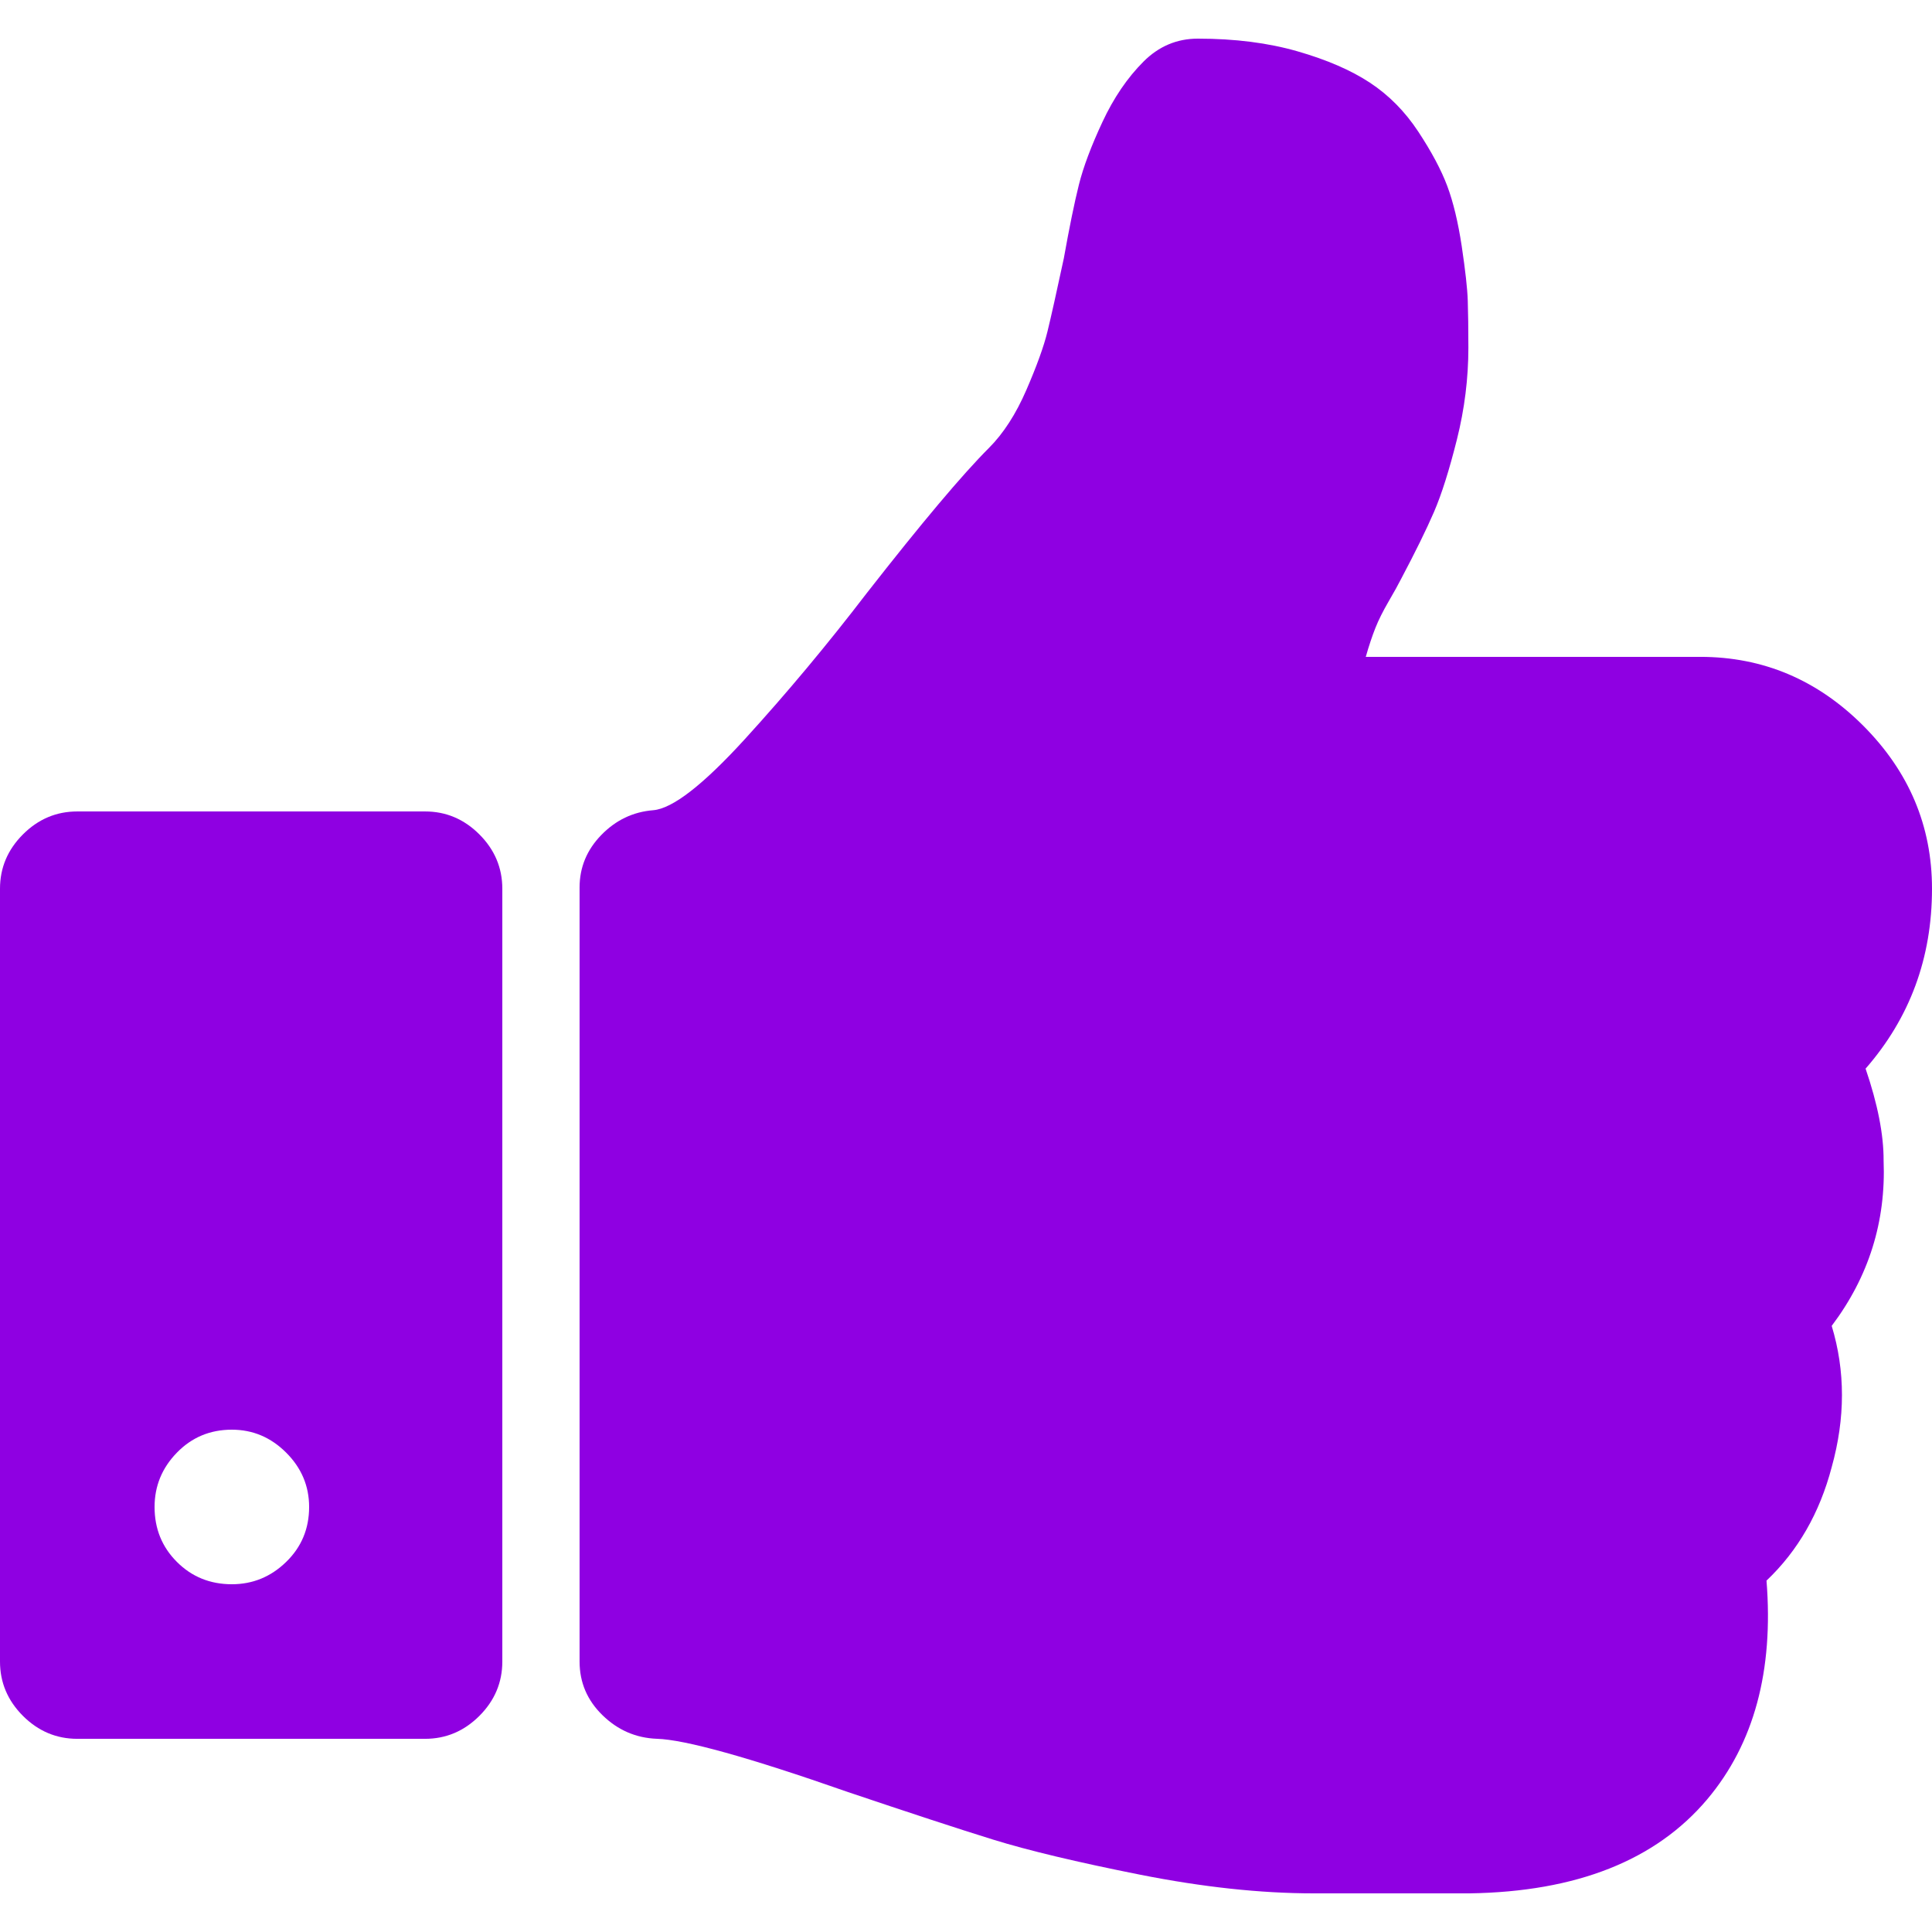
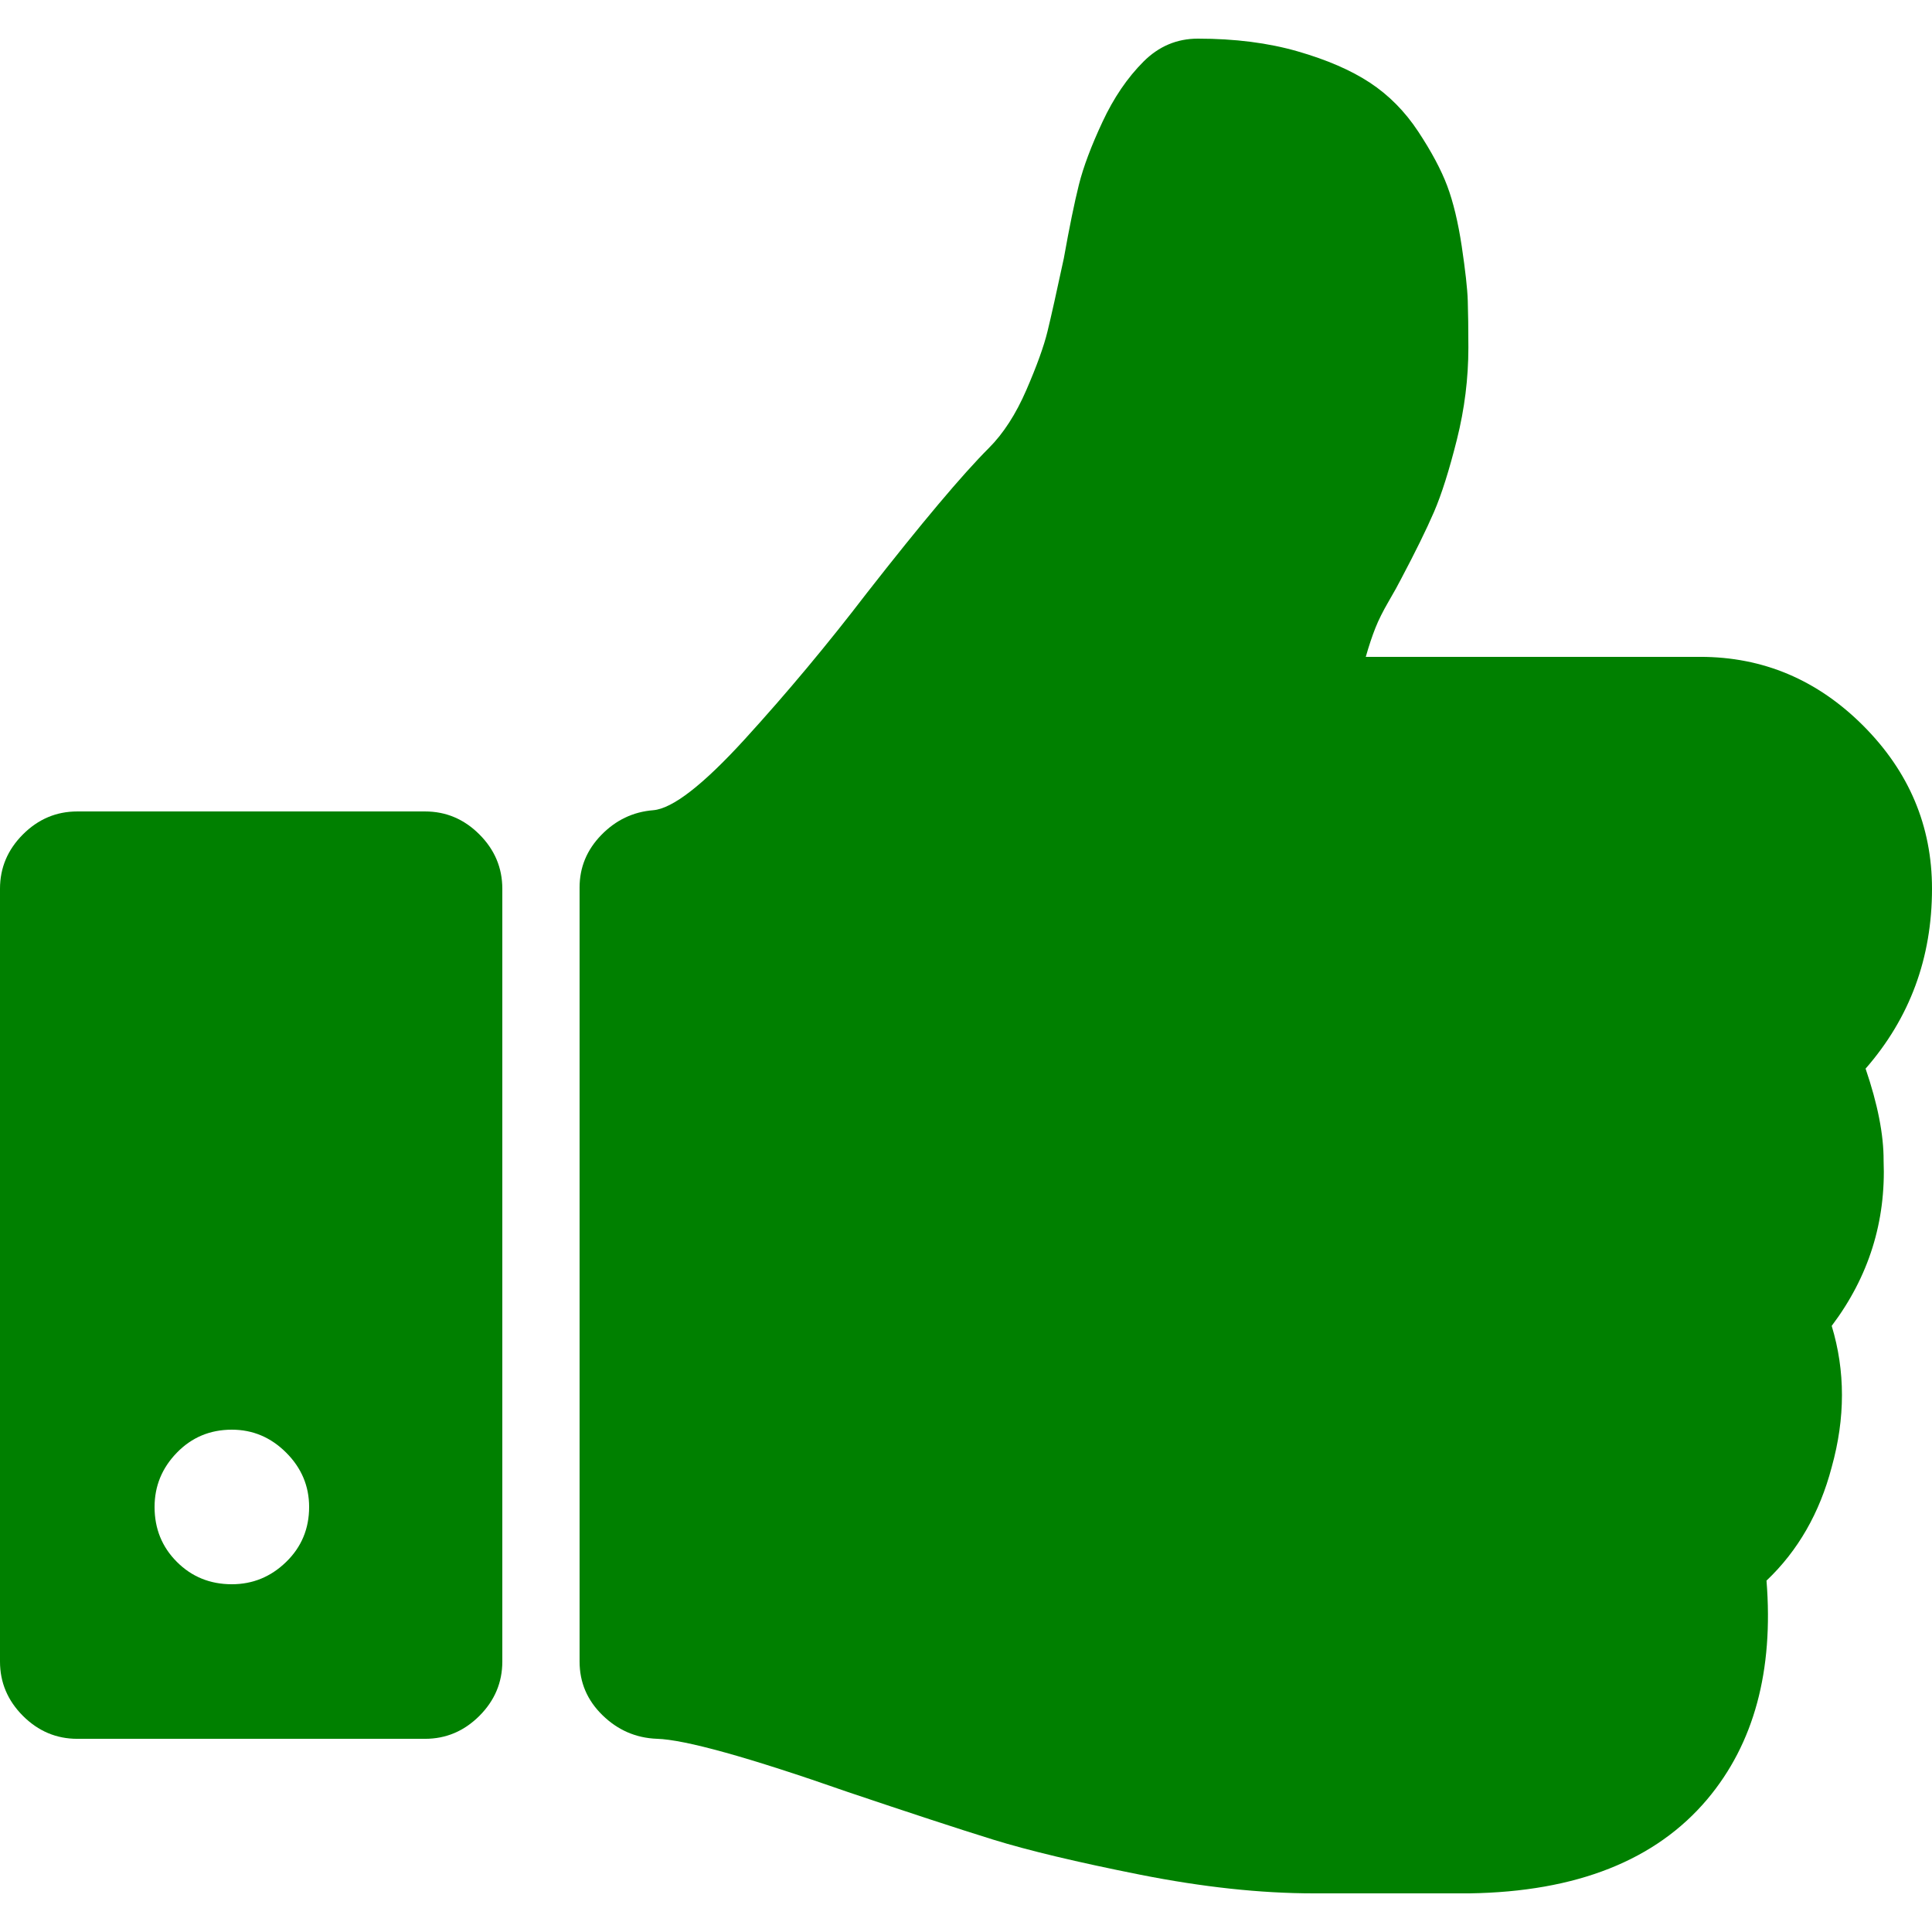
<svg xmlns="http://www.w3.org/2000/svg" version="1.1" id="Capa_1" x="0px" y="0px" width="456.814px" height="456.814px" viewBox="0 0 456.814 456.814" style="enable-background:new 0 0 456.814 456.814;" xml:space="preserve">
  <defs id="defs43" />
-   <g id="g8" style="fill:#8f00e2;fill-opacity:1">
-     <g id="g6" style="fill:#8f00e2;fill-opacity:1">
-       <path d="M441.11,252.677c10.468-11.99,15.704-26.169,15.704-42.54c0-14.846-5.432-27.692-16.259-38.547    c-10.849-10.854-23.695-16.278-38.541-16.278h-79.082c0.76-2.664,1.522-4.948,2.282-6.851c0.753-1.903,1.811-3.999,3.138-6.283    c1.328-2.285,2.283-3.999,2.852-5.139c3.425-6.468,6.047-11.801,7.857-15.985c1.807-4.192,3.606-9.9,5.42-17.133    c1.811-7.229,2.711-14.465,2.711-21.698c0-4.566-0.055-8.281-0.145-11.134c-0.089-2.855-0.574-7.139-1.423-12.85    c-0.862-5.708-2.006-10.467-3.43-14.272c-1.43-3.806-3.716-8.092-6.851-12.847c-3.142-4.764-6.947-8.613-11.424-11.565    c-4.476-2.95-10.184-5.424-17.131-7.421c-6.954-1.999-14.801-2.998-23.562-2.998c-4.948,0-9.227,1.809-12.847,5.426    c-3.806,3.806-7.047,8.564-9.709,14.272c-2.666,5.711-4.523,10.66-5.571,14.849c-1.047,4.187-2.238,9.994-3.565,17.415    c-1.719,7.998-2.998,13.752-3.86,17.273c-0.855,3.521-2.525,8.136-4.997,13.845c-2.477,5.713-5.424,10.278-8.851,13.706    c-6.28,6.28-15.891,17.701-28.837,34.259c-9.329,12.18-18.94,23.695-28.837,34.545c-9.899,10.852-17.131,16.466-21.698,16.847    c-4.755,0.38-8.848,2.331-12.275,5.854c-3.427,3.521-5.14,7.662-5.14,12.419v183.01c0,4.949,1.807,9.182,5.424,12.703    c3.615,3.525,7.898,5.38,12.847,5.571c6.661,0.191,21.698,4.374,45.111,12.566c14.654,4.941,26.12,8.706,34.4,11.272    c8.278,2.566,19.849,5.328,34.684,8.282c14.849,2.949,28.551,4.428,41.11,4.428h4.855h21.7h10.276    c25.321-0.38,44.061-7.806,56.247-22.268c11.036-13.135,15.697-30.361,13.99-51.679c7.422-7.042,12.565-15.984,15.416-26.836    c3.231-11.604,3.231-22.74,0-33.397c8.754-11.611,12.847-24.649,12.272-39.115C445.395,268.286,443.971,261.055,441.11,252.677z" id="path2" style="fill:#8f00e2;fill-opacity:1" />
-       <path d="M100.5,191.864H18.276c-4.952,0-9.235,1.809-12.851,5.426C1.809,200.905,0,205.188,0,210.137v182.732    c0,4.942,1.809,9.227,5.426,12.847c3.619,3.611,7.902,5.421,12.851,5.421H100.5c4.948,0,9.229-1.81,12.847-5.421    c3.616-3.62,5.424-7.904,5.424-12.847V210.137c0-4.949-1.809-9.231-5.424-12.847C109.73,193.672,105.449,191.864,100.5,191.864z     M67.665,369.308c-3.616,3.521-7.898,5.281-12.847,5.281c-5.14,0-9.471-1.76-12.99-5.281c-3.521-3.521-5.281-7.85-5.281-12.99    c0-4.948,1.759-9.232,5.281-12.847c3.52-3.617,7.85-5.428,12.99-5.428c4.949,0,9.231,1.811,12.847,5.428    c3.617,3.614,5.426,7.898,5.426,12.847C73.091,361.458,71.286,365.786,67.665,369.308z" id="path4" style="fill:#8f00e2;fill-opacity:1" />
+   <g id="g8" style="fill:#008000;fill-opacity:1">
+     <g id="g6" style="fill:#008000;fill-opacity:1">
+       <path d="M441.11,252.677c10.468-11.99,15.704-26.169,15.704-42.54c0-14.846-5.432-27.692-16.259-38.547    c-10.849-10.854-23.695-16.278-38.541-16.278h-79.082c0.76-2.664,1.522-4.948,2.282-6.851c0.753-1.903,1.811-3.999,3.138-6.283    c1.328-2.285,2.283-3.999,2.852-5.139c3.425-6.468,6.047-11.801,7.857-15.985c1.807-4.192,3.606-9.9,5.42-17.133    c1.811-7.229,2.711-14.465,2.711-21.698c0-4.566-0.055-8.281-0.145-11.134c-0.089-2.855-0.574-7.139-1.423-12.85    c-0.862-5.708-2.006-10.467-3.43-14.272c-1.43-3.806-3.716-8.092-6.851-12.847c-3.142-4.764-6.947-8.613-11.424-11.565    c-4.476-2.95-10.184-5.424-17.131-7.421c-6.954-1.999-14.801-2.998-23.562-2.998c-4.948,0-9.227,1.809-12.847,5.426    c-3.806,3.806-7.047,8.564-9.709,14.272c-2.666,5.711-4.523,10.66-5.571,14.849c-1.047,4.187-2.238,9.994-3.565,17.415    c-1.719,7.998-2.998,13.752-3.86,17.273c-0.855,3.521-2.525,8.136-4.997,13.845c-2.477,5.713-5.424,10.278-8.851,13.706    c-6.28,6.28-15.891,17.701-28.837,34.259c-9.329,12.18-18.94,23.695-28.837,34.545c-9.899,10.852-17.131,16.466-21.698,16.847    c-4.755,0.38-8.848,2.331-12.275,5.854c-3.427,3.521-5.14,7.662-5.14,12.419v183.01c0,4.949,1.807,9.182,5.424,12.703    c3.615,3.525,7.898,5.38,12.847,5.571c6.661,0.191,21.698,4.374,45.111,12.566c14.654,4.941,26.12,8.706,34.4,11.272    c8.278,2.566,19.849,5.328,34.684,8.282c14.849,2.949,28.551,4.428,41.11,4.428h4.855h21.7h10.276    c25.321-0.38,44.061-7.806,56.247-22.268c11.036-13.135,15.697-30.361,13.99-51.679c7.422-7.042,12.565-15.984,15.416-26.836    c3.231-11.604,3.231-22.74,0-33.397c8.754-11.611,12.847-24.649,12.272-39.115C445.395,268.286,443.971,261.055,441.11,252.677z" id="path2" style="fill:#008000;fill-opacity:1" />
+       <path d="M100.5,191.864H18.276c-4.952,0-9.235,1.809-12.851,5.426C1.809,200.905,0,205.188,0,210.137v182.732    c0,4.942,1.809,9.227,5.426,12.847c3.619,3.611,7.902,5.421,12.851,5.421H100.5c4.948,0,9.229-1.81,12.847-5.421    c3.616-3.62,5.424-7.904,5.424-12.847V210.137c0-4.949-1.809-9.231-5.424-12.847C109.73,193.672,105.449,191.864,100.5,191.864z     M67.665,369.308c-3.616,3.521-7.898,5.281-12.847,5.281c-5.14,0-9.471-1.76-12.99-5.281c-3.521-3.521-5.281-7.85-5.281-12.99    c0-4.948,1.759-9.232,5.281-12.847c3.52-3.617,7.85-5.428,12.99-5.428c4.949,0,9.231,1.811,12.847,5.428    c3.617,3.614,5.426,7.898,5.426,12.847C73.091,361.458,71.286,365.786,67.665,369.308z" id="path4" style="fill:#008000;fill-opacity:1" />
    </g>
  </g>
  <g id="g10">
</g>
  <g id="g12">
</g>
  <g id="g14">
</g>
  <g id="g16">
</g>
  <g id="g18">
</g>
  <g id="g20">
</g>
  <g id="g22">
</g>
  <g id="g24">
</g>
  <g id="g26">
</g>
  <g id="g28">
</g>
  <g id="g30">
</g>
  <g id="g32">
</g>
  <g id="g34">
</g>
  <g id="g36">
</g>
  <g id="g38">
</g>
</svg>
